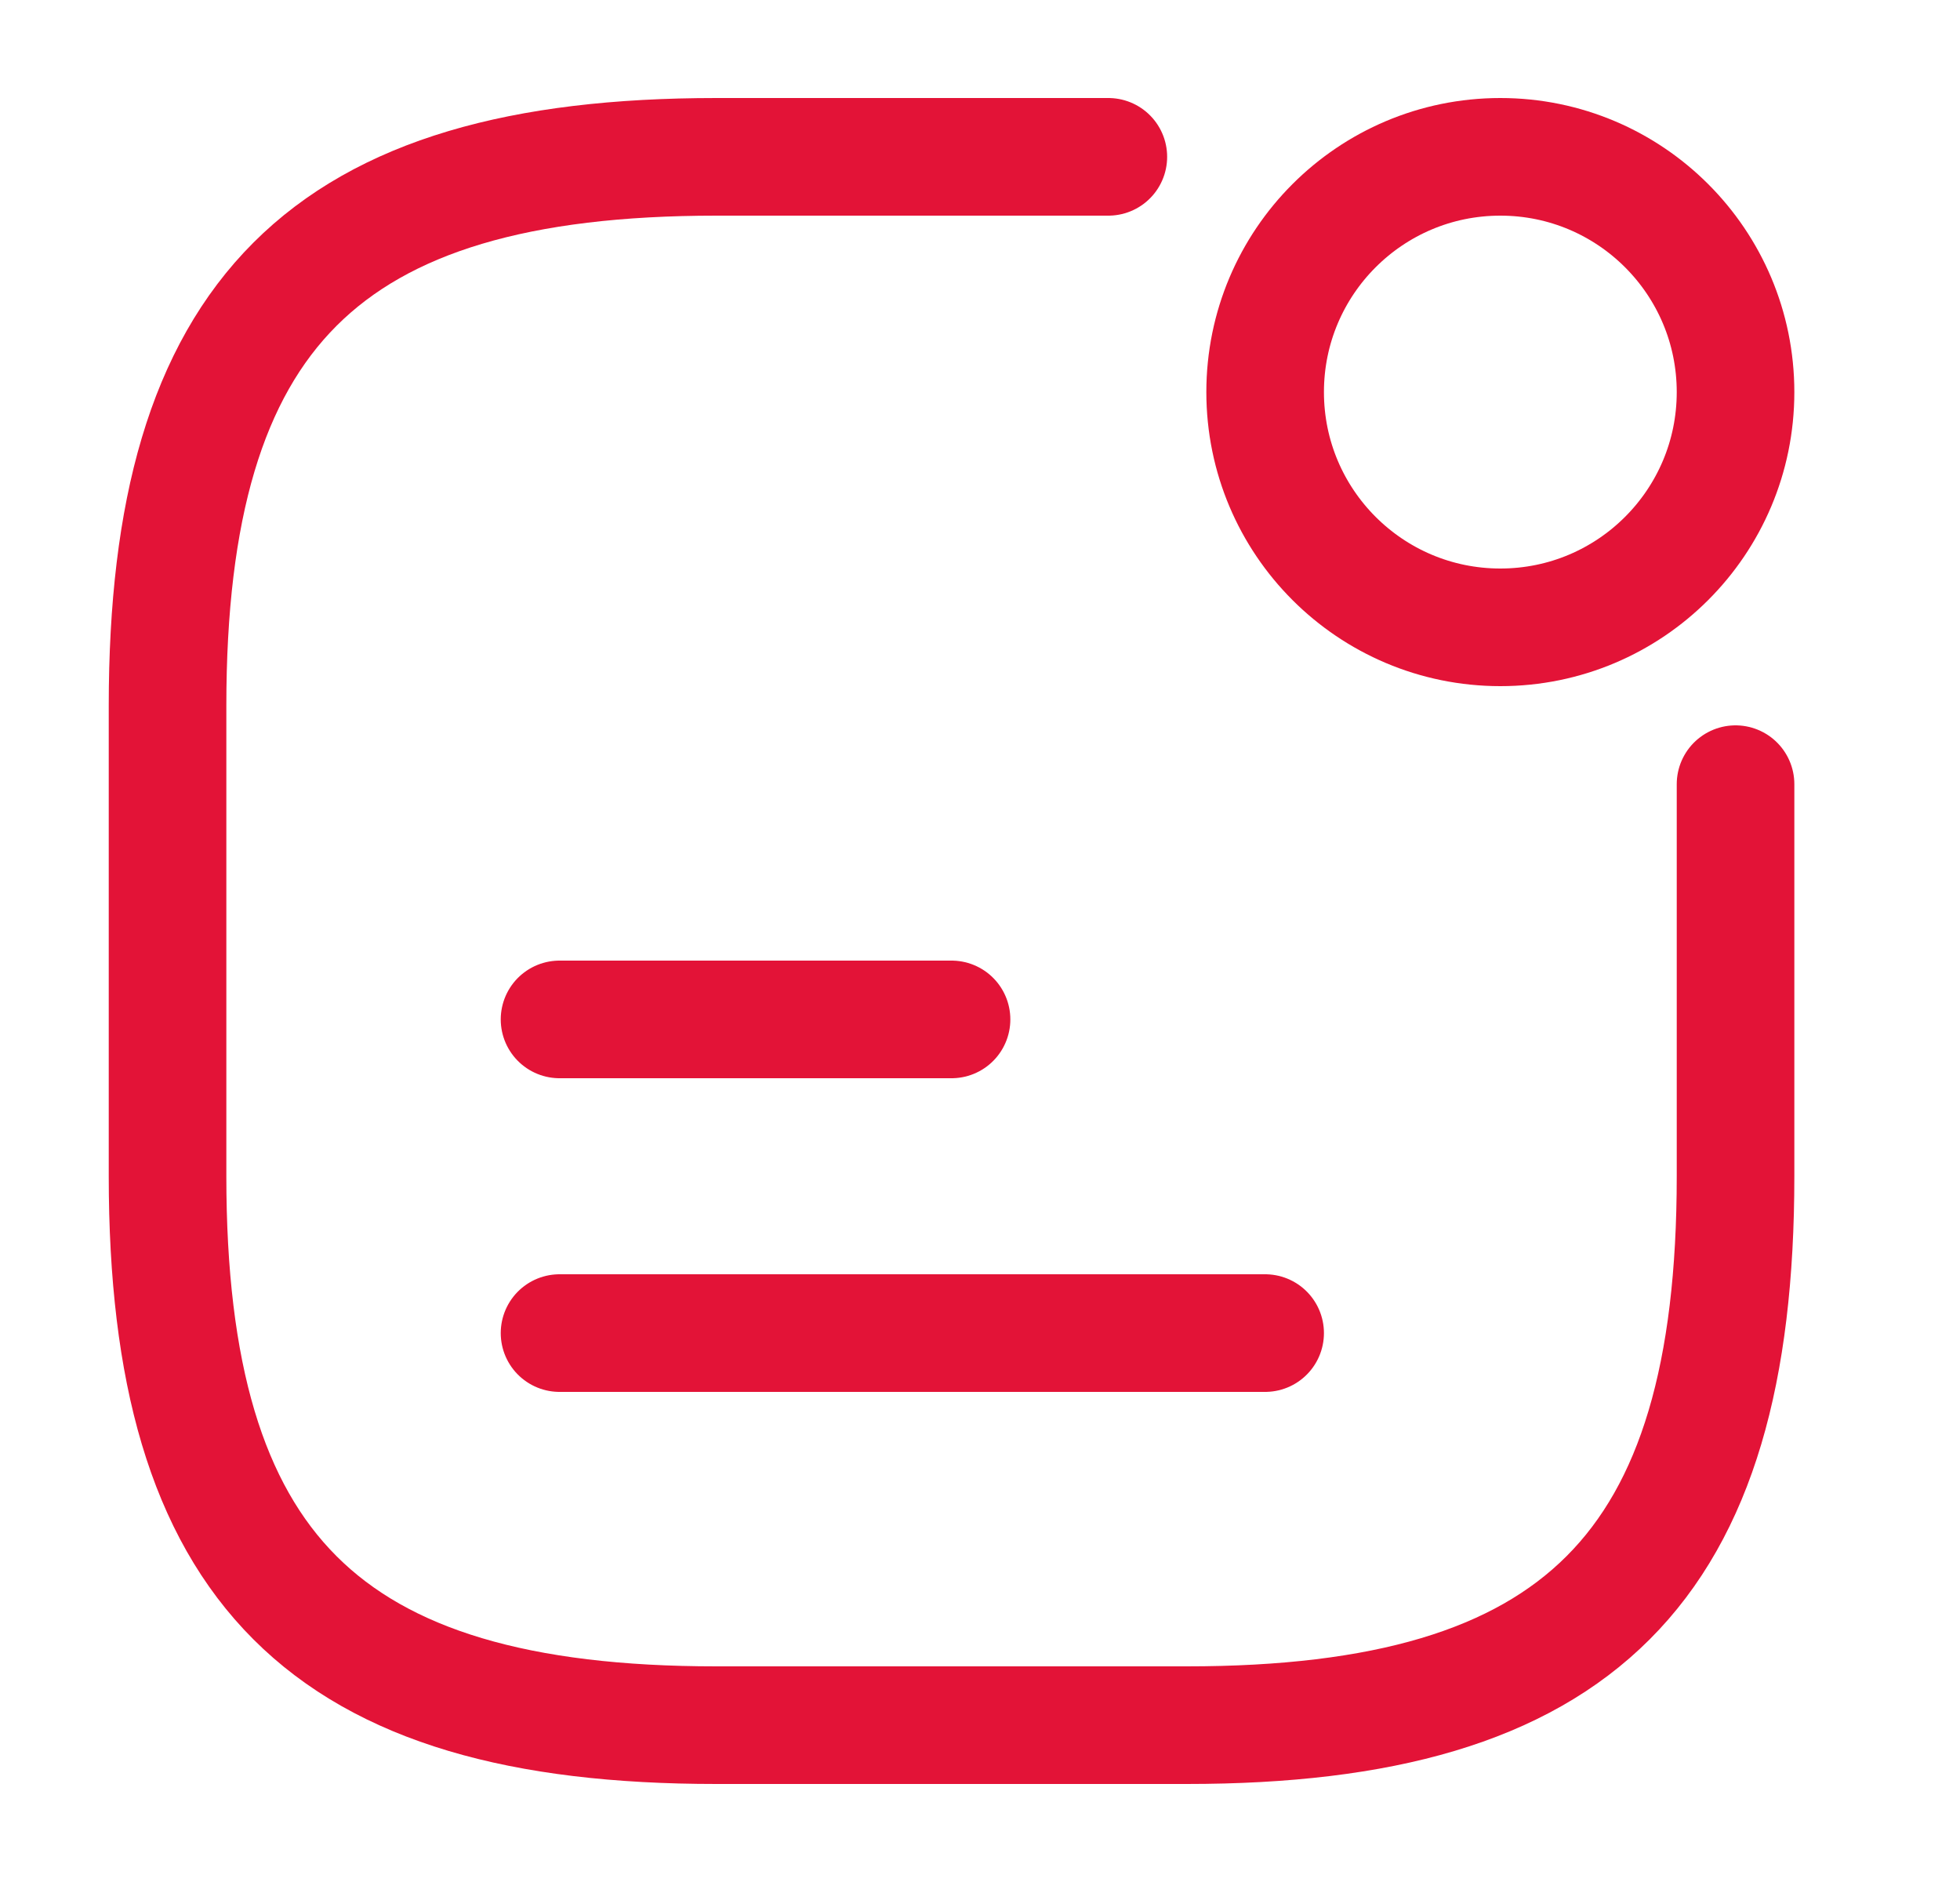
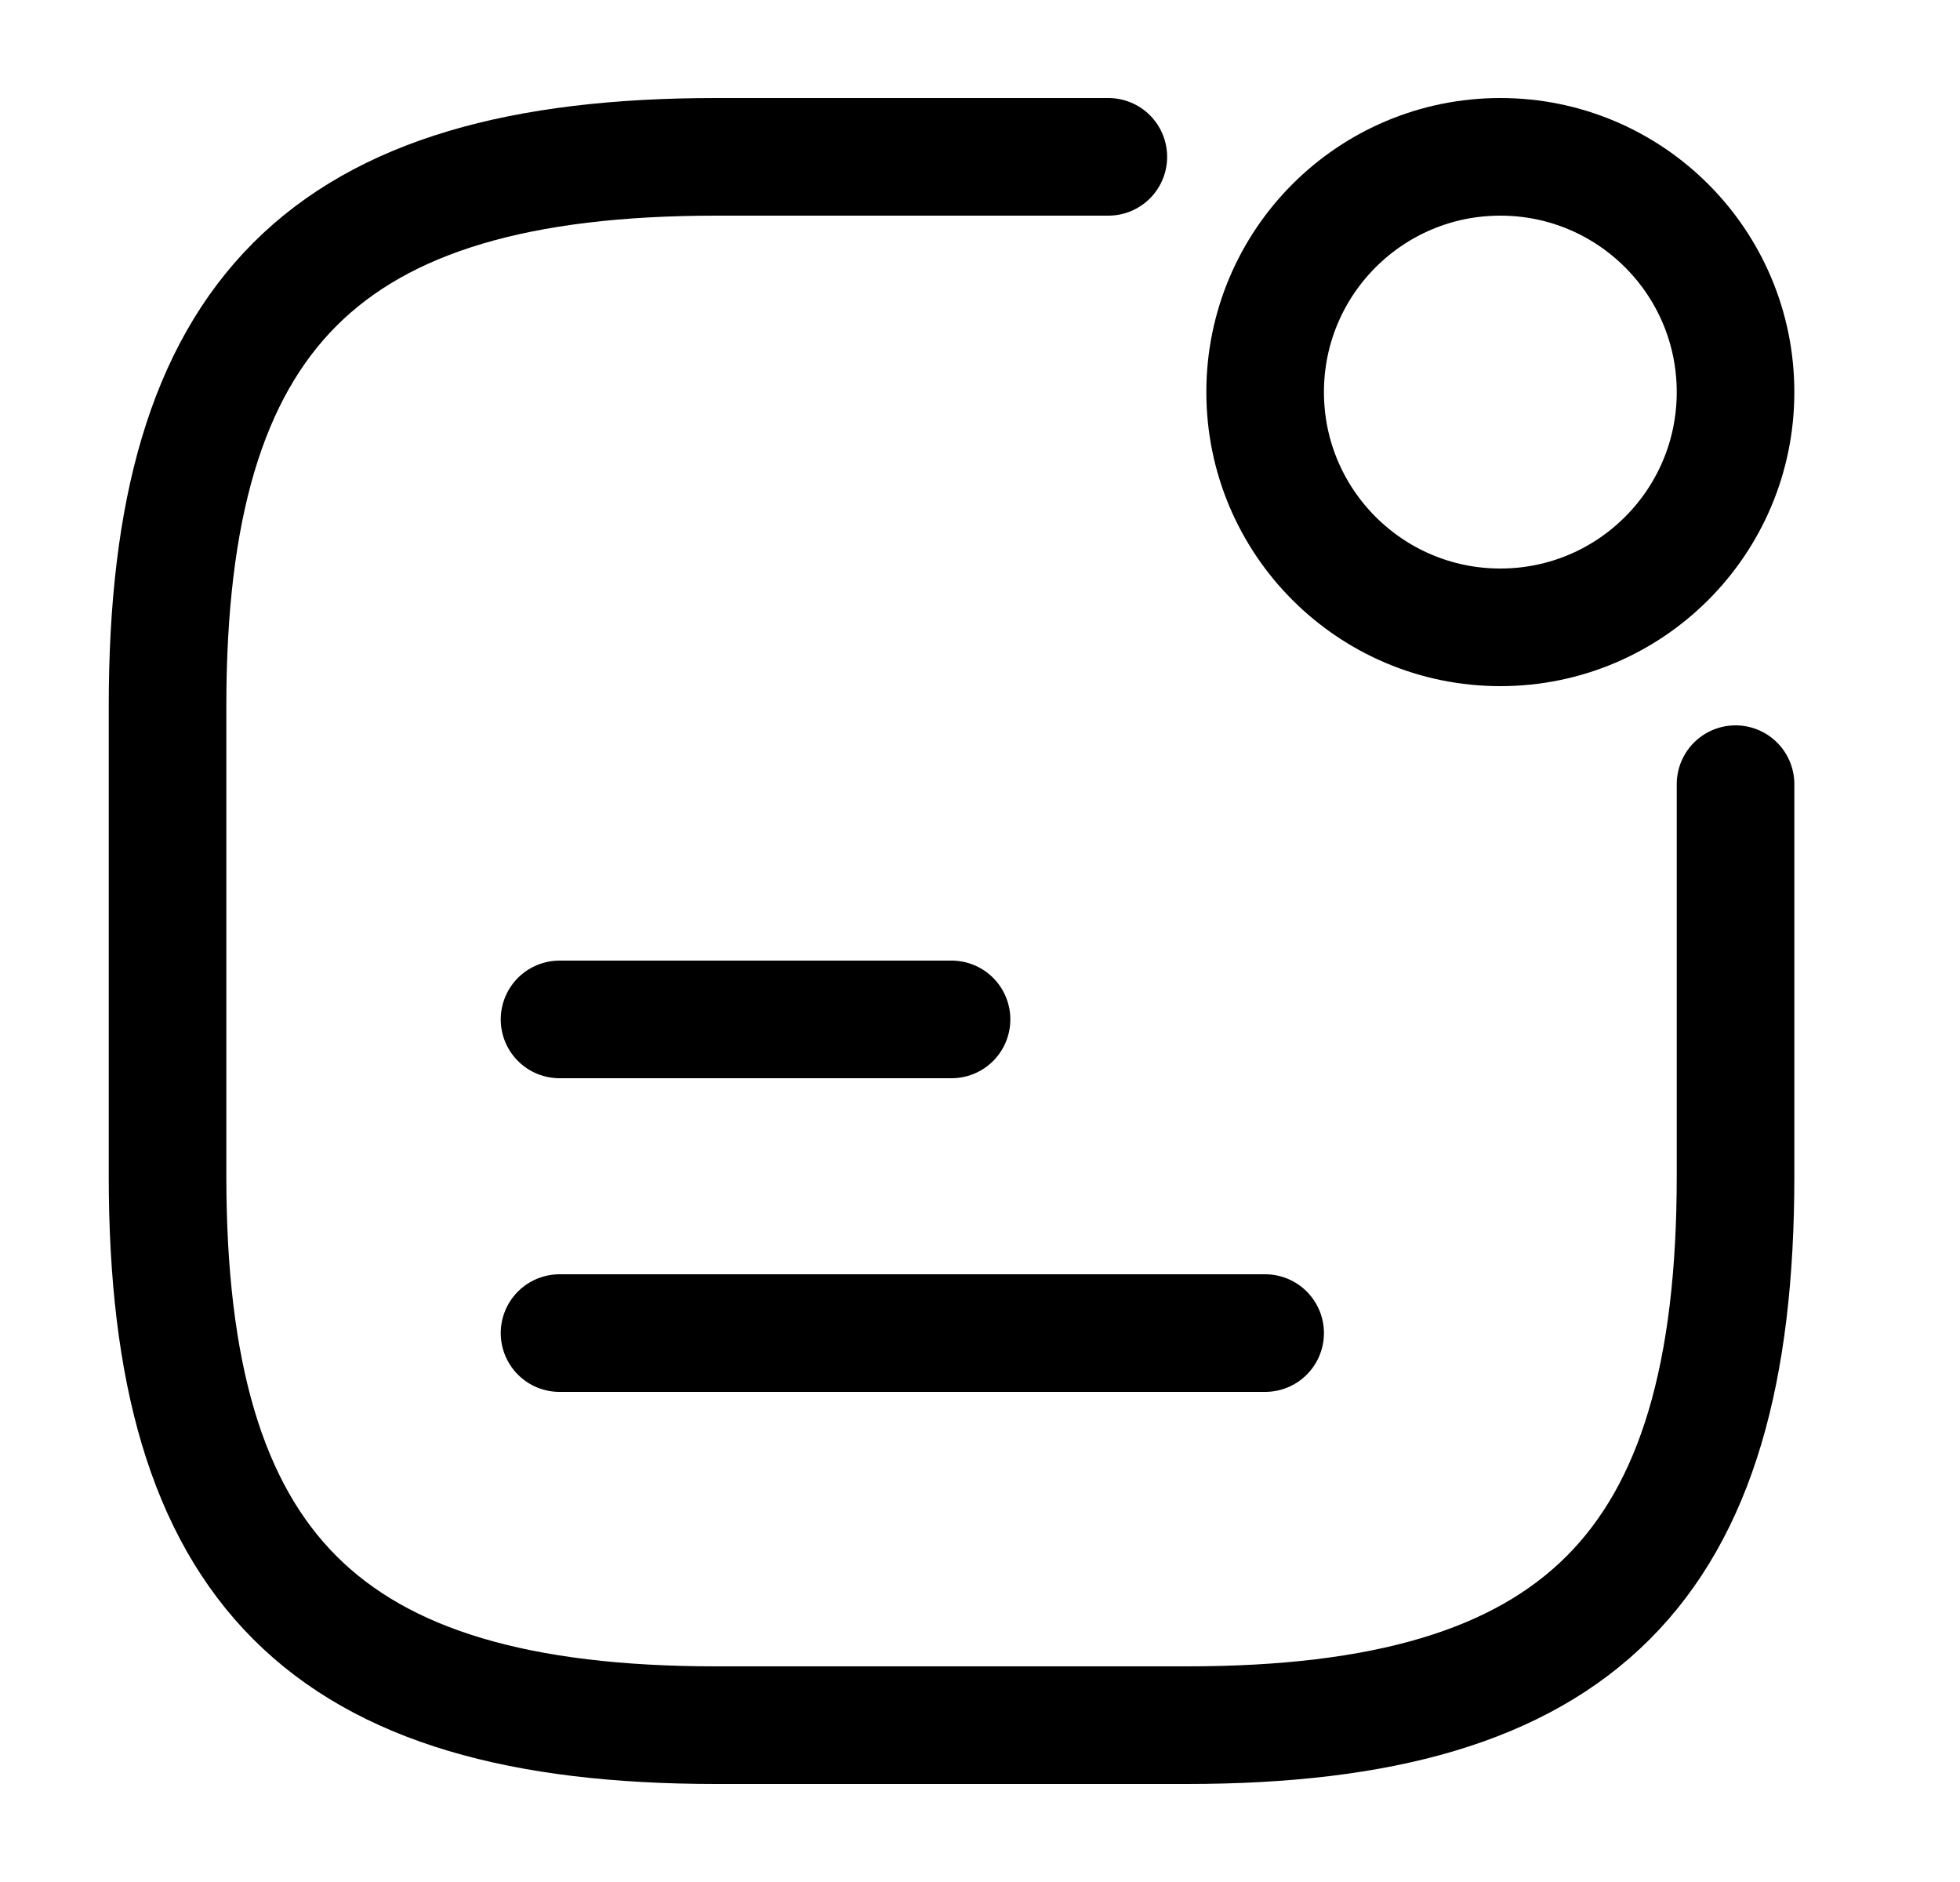
- <svg xmlns="http://www.w3.org/2000/svg" width="25" height="24" viewBox="0 0 25 24" fill="none">
-   <path d="M19.137 8C20.794 8 22.137 6.657 22.137 5C22.137 3.343 20.794 2 19.137 2C17.48 2 16.137 3.343 16.137 5C16.137 6.657 17.48 8 19.137 8Z" stroke="#E31337" stroke-width="1.5" stroke-linecap="round" stroke-linejoin="round" />
-   <path d="M7.137 13H12.137" stroke="#E31337" stroke-width="1.5" stroke-linecap="round" stroke-linejoin="round" />
-   <path d="M7.137 17H16.137" stroke="#E31337" stroke-width="1.5" stroke-linecap="round" stroke-linejoin="round" />
-   <path d="M14.137 2H9.137C4.137 2 2.137 4 2.137 9V15C2.137 20 4.137 22 9.137 22H15.137C20.137 22 22.137 20 22.137 15V10" stroke="#E31337" stroke-width="1.5" stroke-linecap="round" stroke-linejoin="round" />
+ <svg xmlns="http://www.w3.org/2000/svg" viewBox="0 0 25 24" fill="none">
+   <path d="M19.137 8C20.794 8 22.137 6.657 22.137 5C22.137 3.343 20.794 2 19.137 2C17.48 2 16.137 3.343 16.137 5C16.137 6.657 17.48 8 19.137 8Z" stroke="currentColor" stroke-width="1.5" stroke-linecap="round" stroke-linejoin="round" />
+   <path d="M7.137 13H12.137" stroke="currentColor" stroke-width="1.5" stroke-linecap="round" stroke-linejoin="round" />
+   <path d="M7.137 17H16.137" stroke="currentColor" stroke-width="1.5" stroke-linecap="round" stroke-linejoin="round" />
+   <path d="M14.137 2H9.137C4.137 2 2.137 4 2.137 9V15C2.137 20 4.137 22 9.137 22H15.137C20.137 22 22.137 20 22.137 15V10" stroke="currentColor" stroke-width="1.5" stroke-linecap="round" stroke-linejoin="round" />
</svg>
